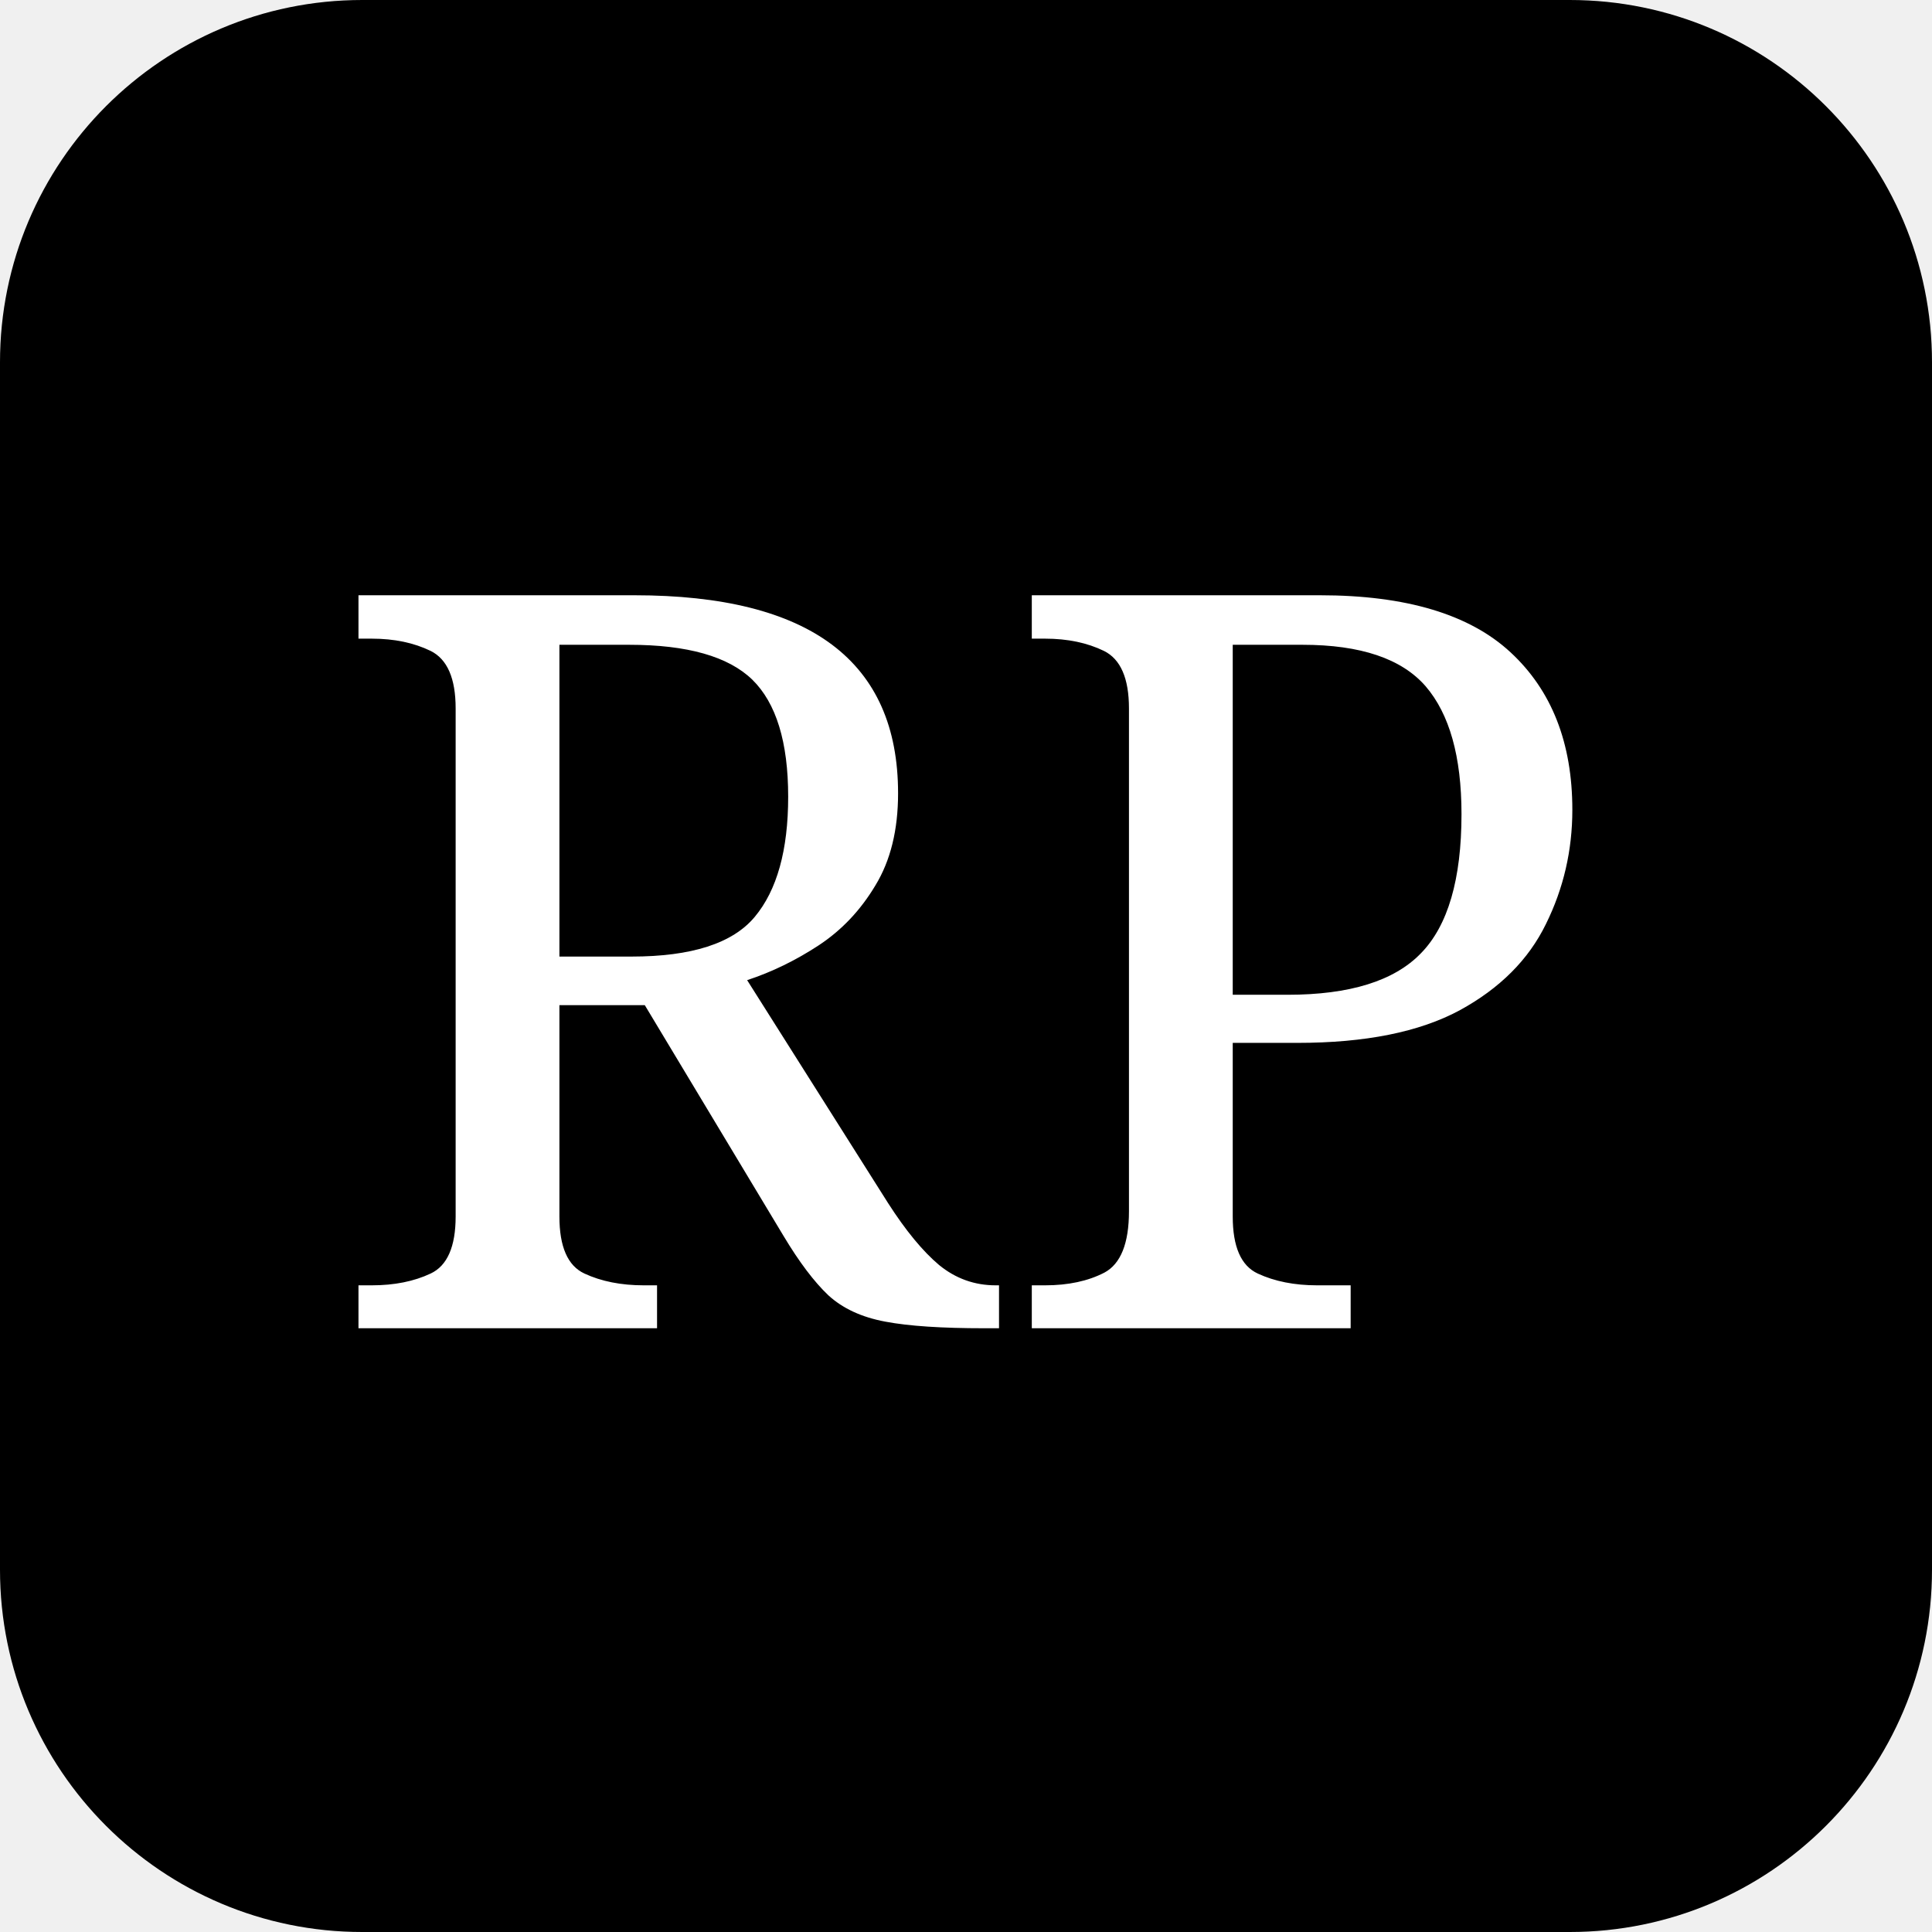
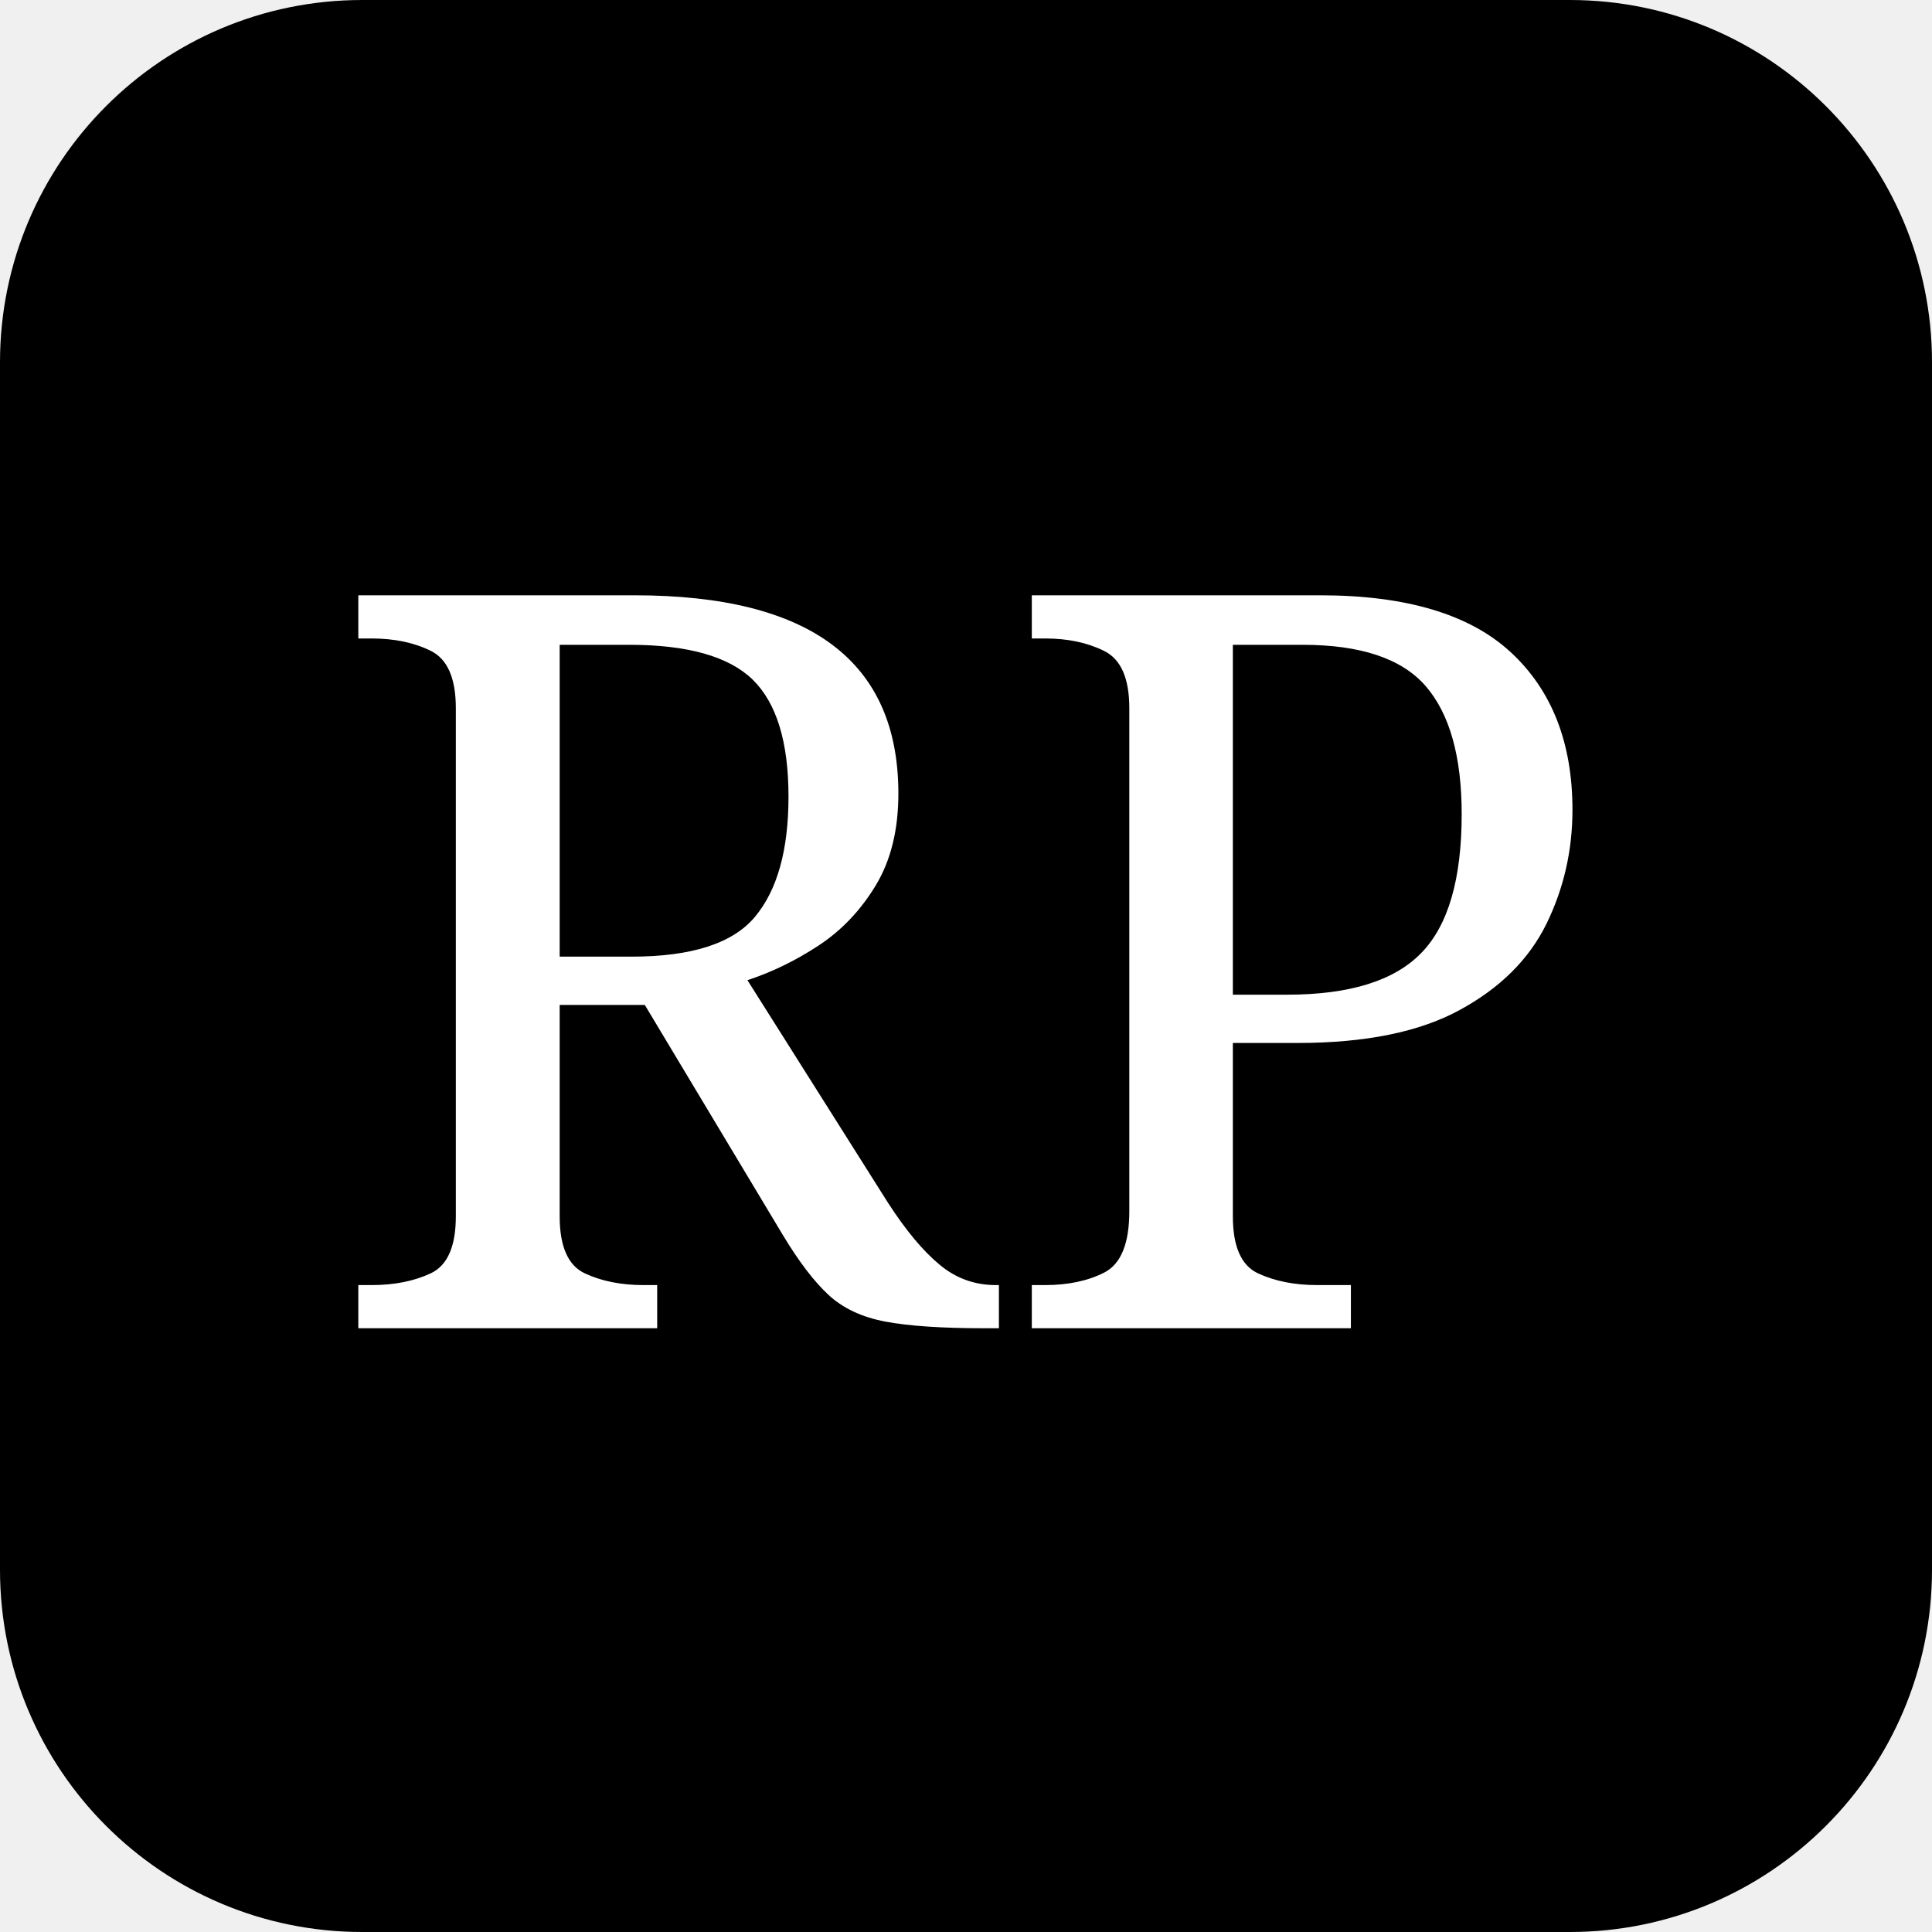
<svg xmlns="http://www.w3.org/2000/svg" viewBox="0 0 64 64">
  <rect width="64" height="64" rx="12" fill="#000000" />
-   <text x="32" y="44" font-family="Georgia,serif" font-size="34" text-anchor="middle" fill="#fff">RP</text>
+   <path fill="#fff" d="M11.87 44V42.57H12.31Q13.44 42.57 14.27 42.18Q15.1 41.79 15.1 40.29V23.46Q15.1 21.97 14.27 21.56Q13.44 21.15 12.31 21.15H11.87V19.72H21.02Q29.76 19.72 29.76 26.29Q29.76 28.09 29.01 29.33Q28.26 30.57 27.12 31.32Q25.98 32.07 24.76 32.47L29.42 39.85Q30.3 41.21 31.12 41.89Q31.93 42.57 32.99 42.57H33.09V44H32.61Q30.5 44 29.33 43.78Q28.16 43.56 27.44 42.89Q26.73 42.23 25.95 40.94L21.36 33.29H18.54V40.29Q18.54 41.79 19.37 42.18Q20.2 42.57 21.32 42.57H21.77V44ZM20.92 31.69Q23.91 31.69 25.01 30.37Q26.12 29.04 26.12 26.39Q26.12 23.67 24.93 22.51Q23.74 21.36 20.85 21.36H18.54V31.69ZM34.18 44V42.57H34.62Q35.77 42.57 36.59 42.15Q37.41 41.72 37.41 40.12V23.46Q37.41 21.97 36.57 21.56Q35.74 21.15 34.62 21.15H34.18V19.72H43.73Q48.01 19.72 50.05 21.61Q52.09 23.5 52.09 26.83Q52.09 28.84 51.23 30.6Q50.36 32.37 48.35 33.46Q46.35 34.55 42.98 34.55H40.84V40.29Q40.84 41.79 41.67 42.18Q42.51 42.57 43.63 42.57H44.75V44ZM42.64 32.95Q45.74 32.95 47.08 31.57Q48.42 30.2 48.42 26.97Q48.42 24.11 47.23 22.73Q46.04 21.36 43.15 21.36H40.84V32.95Z" />
</svg>
